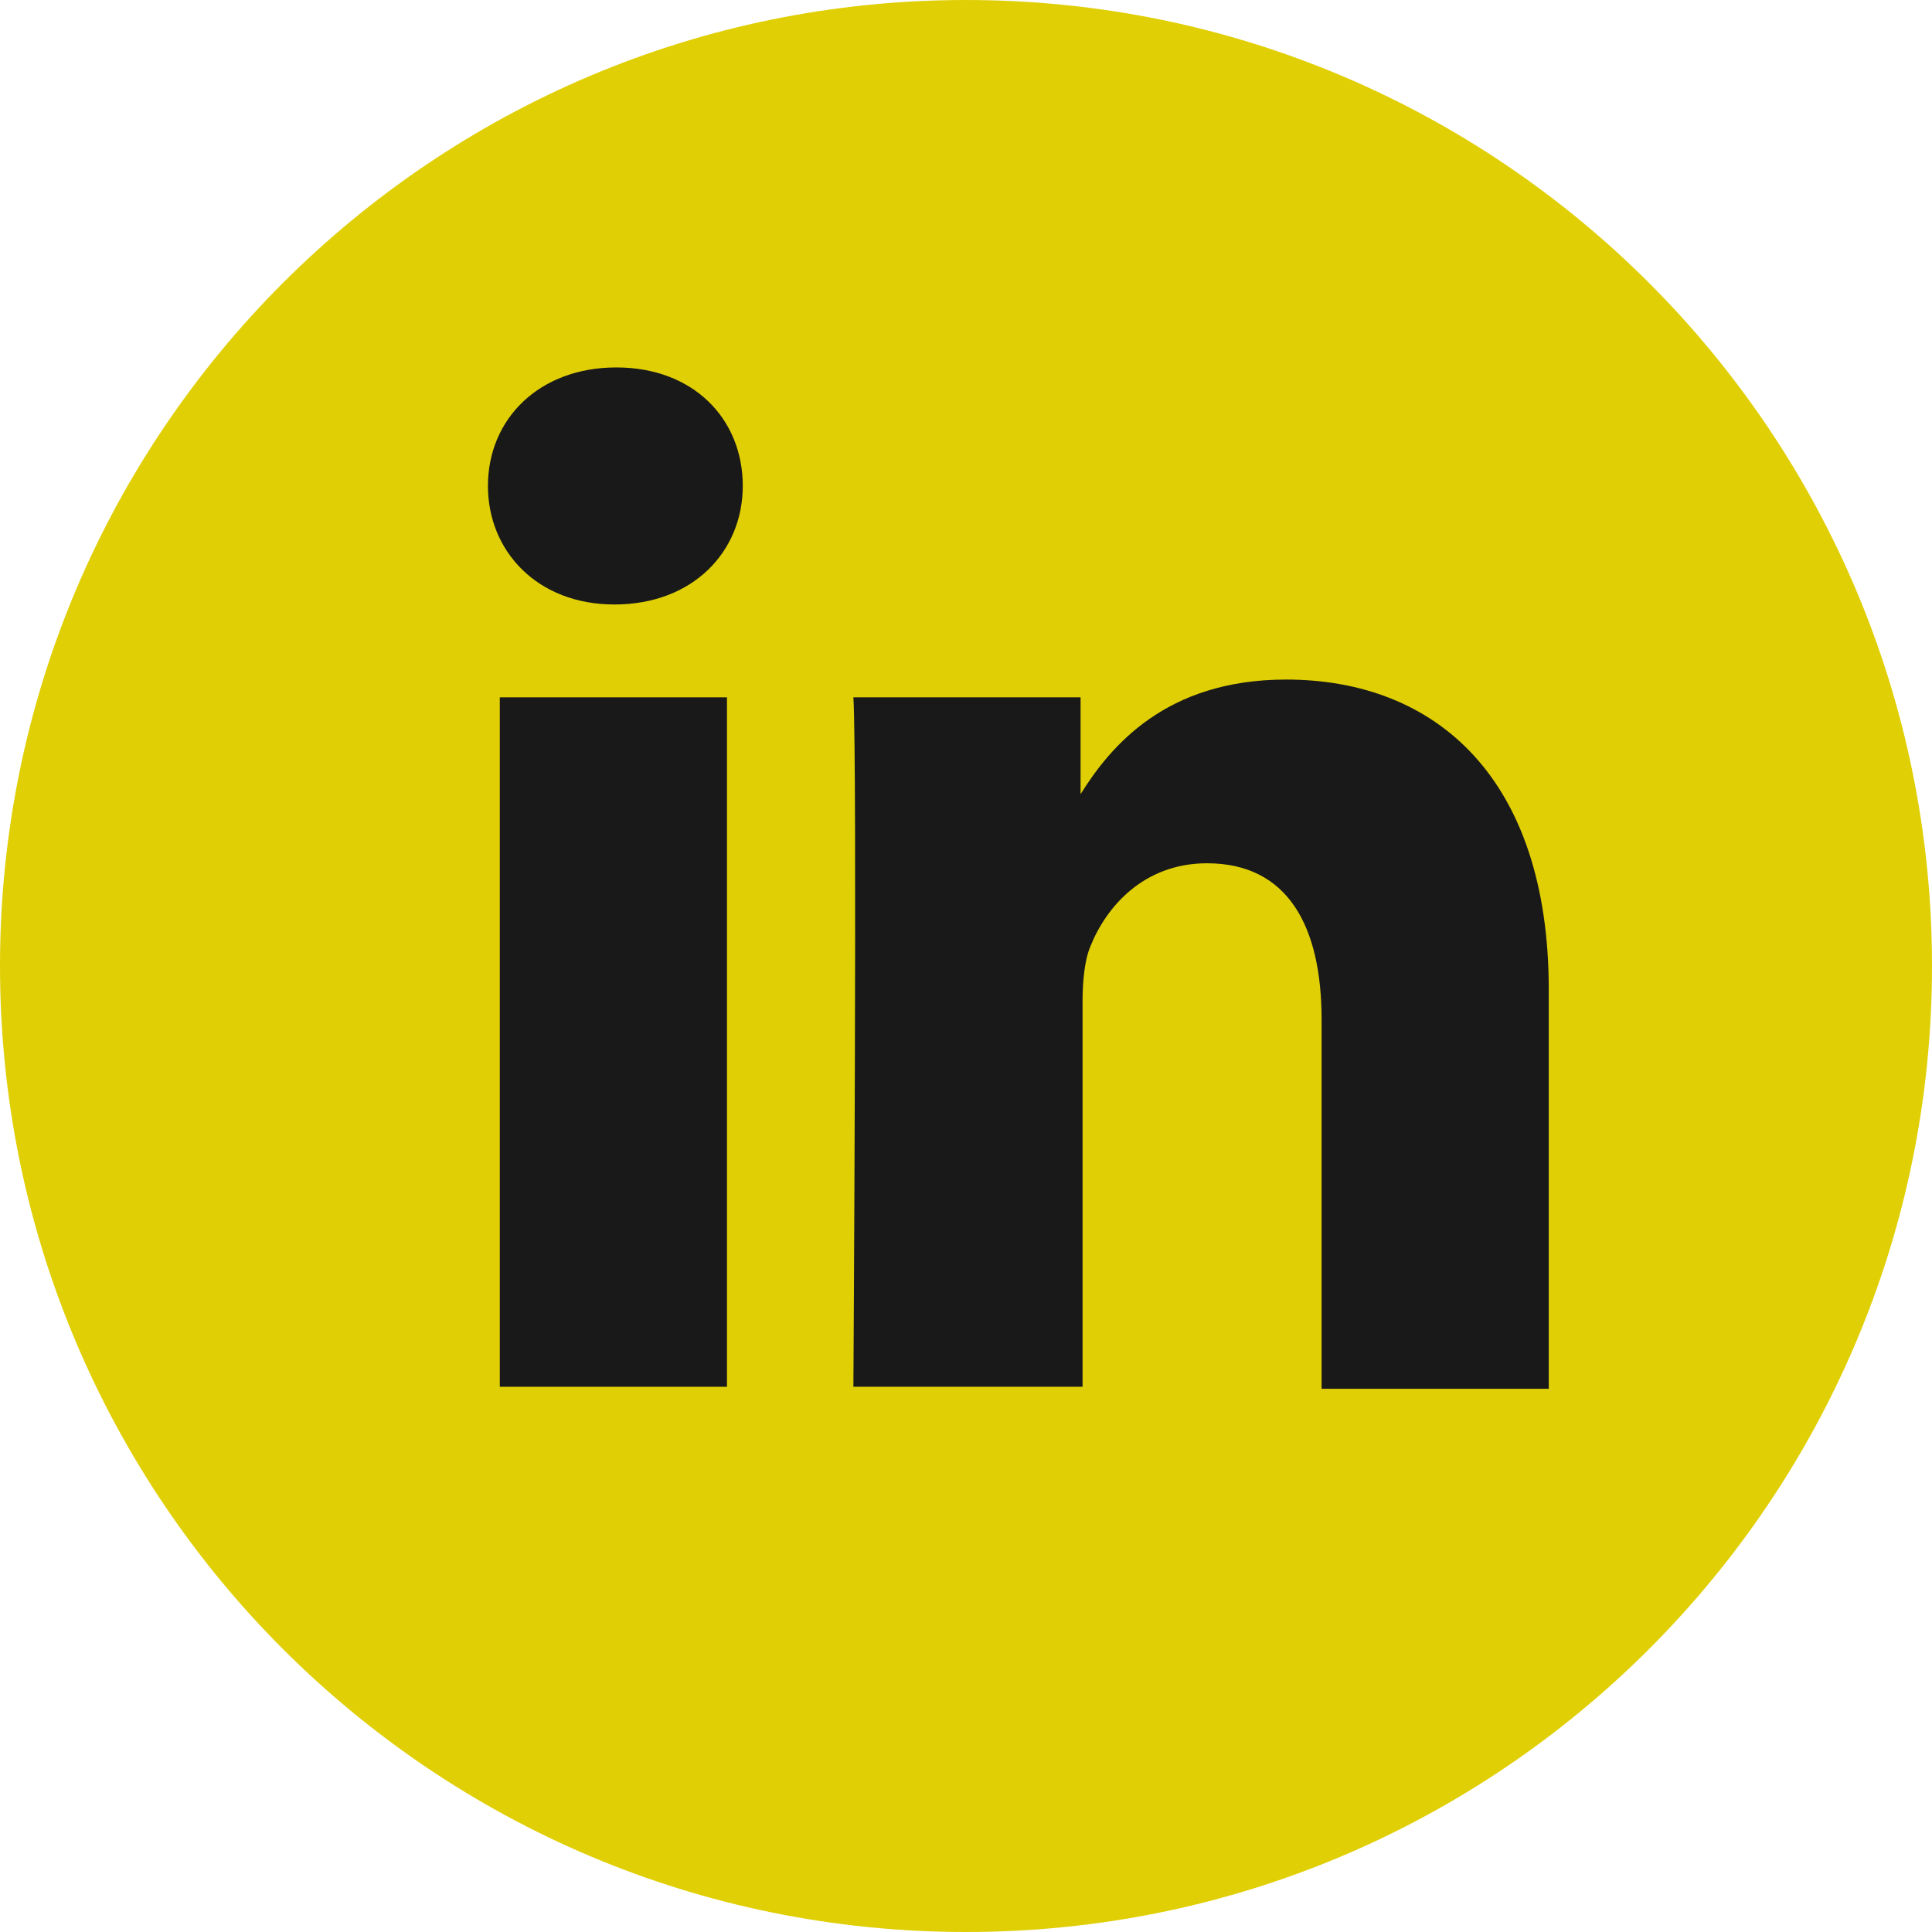
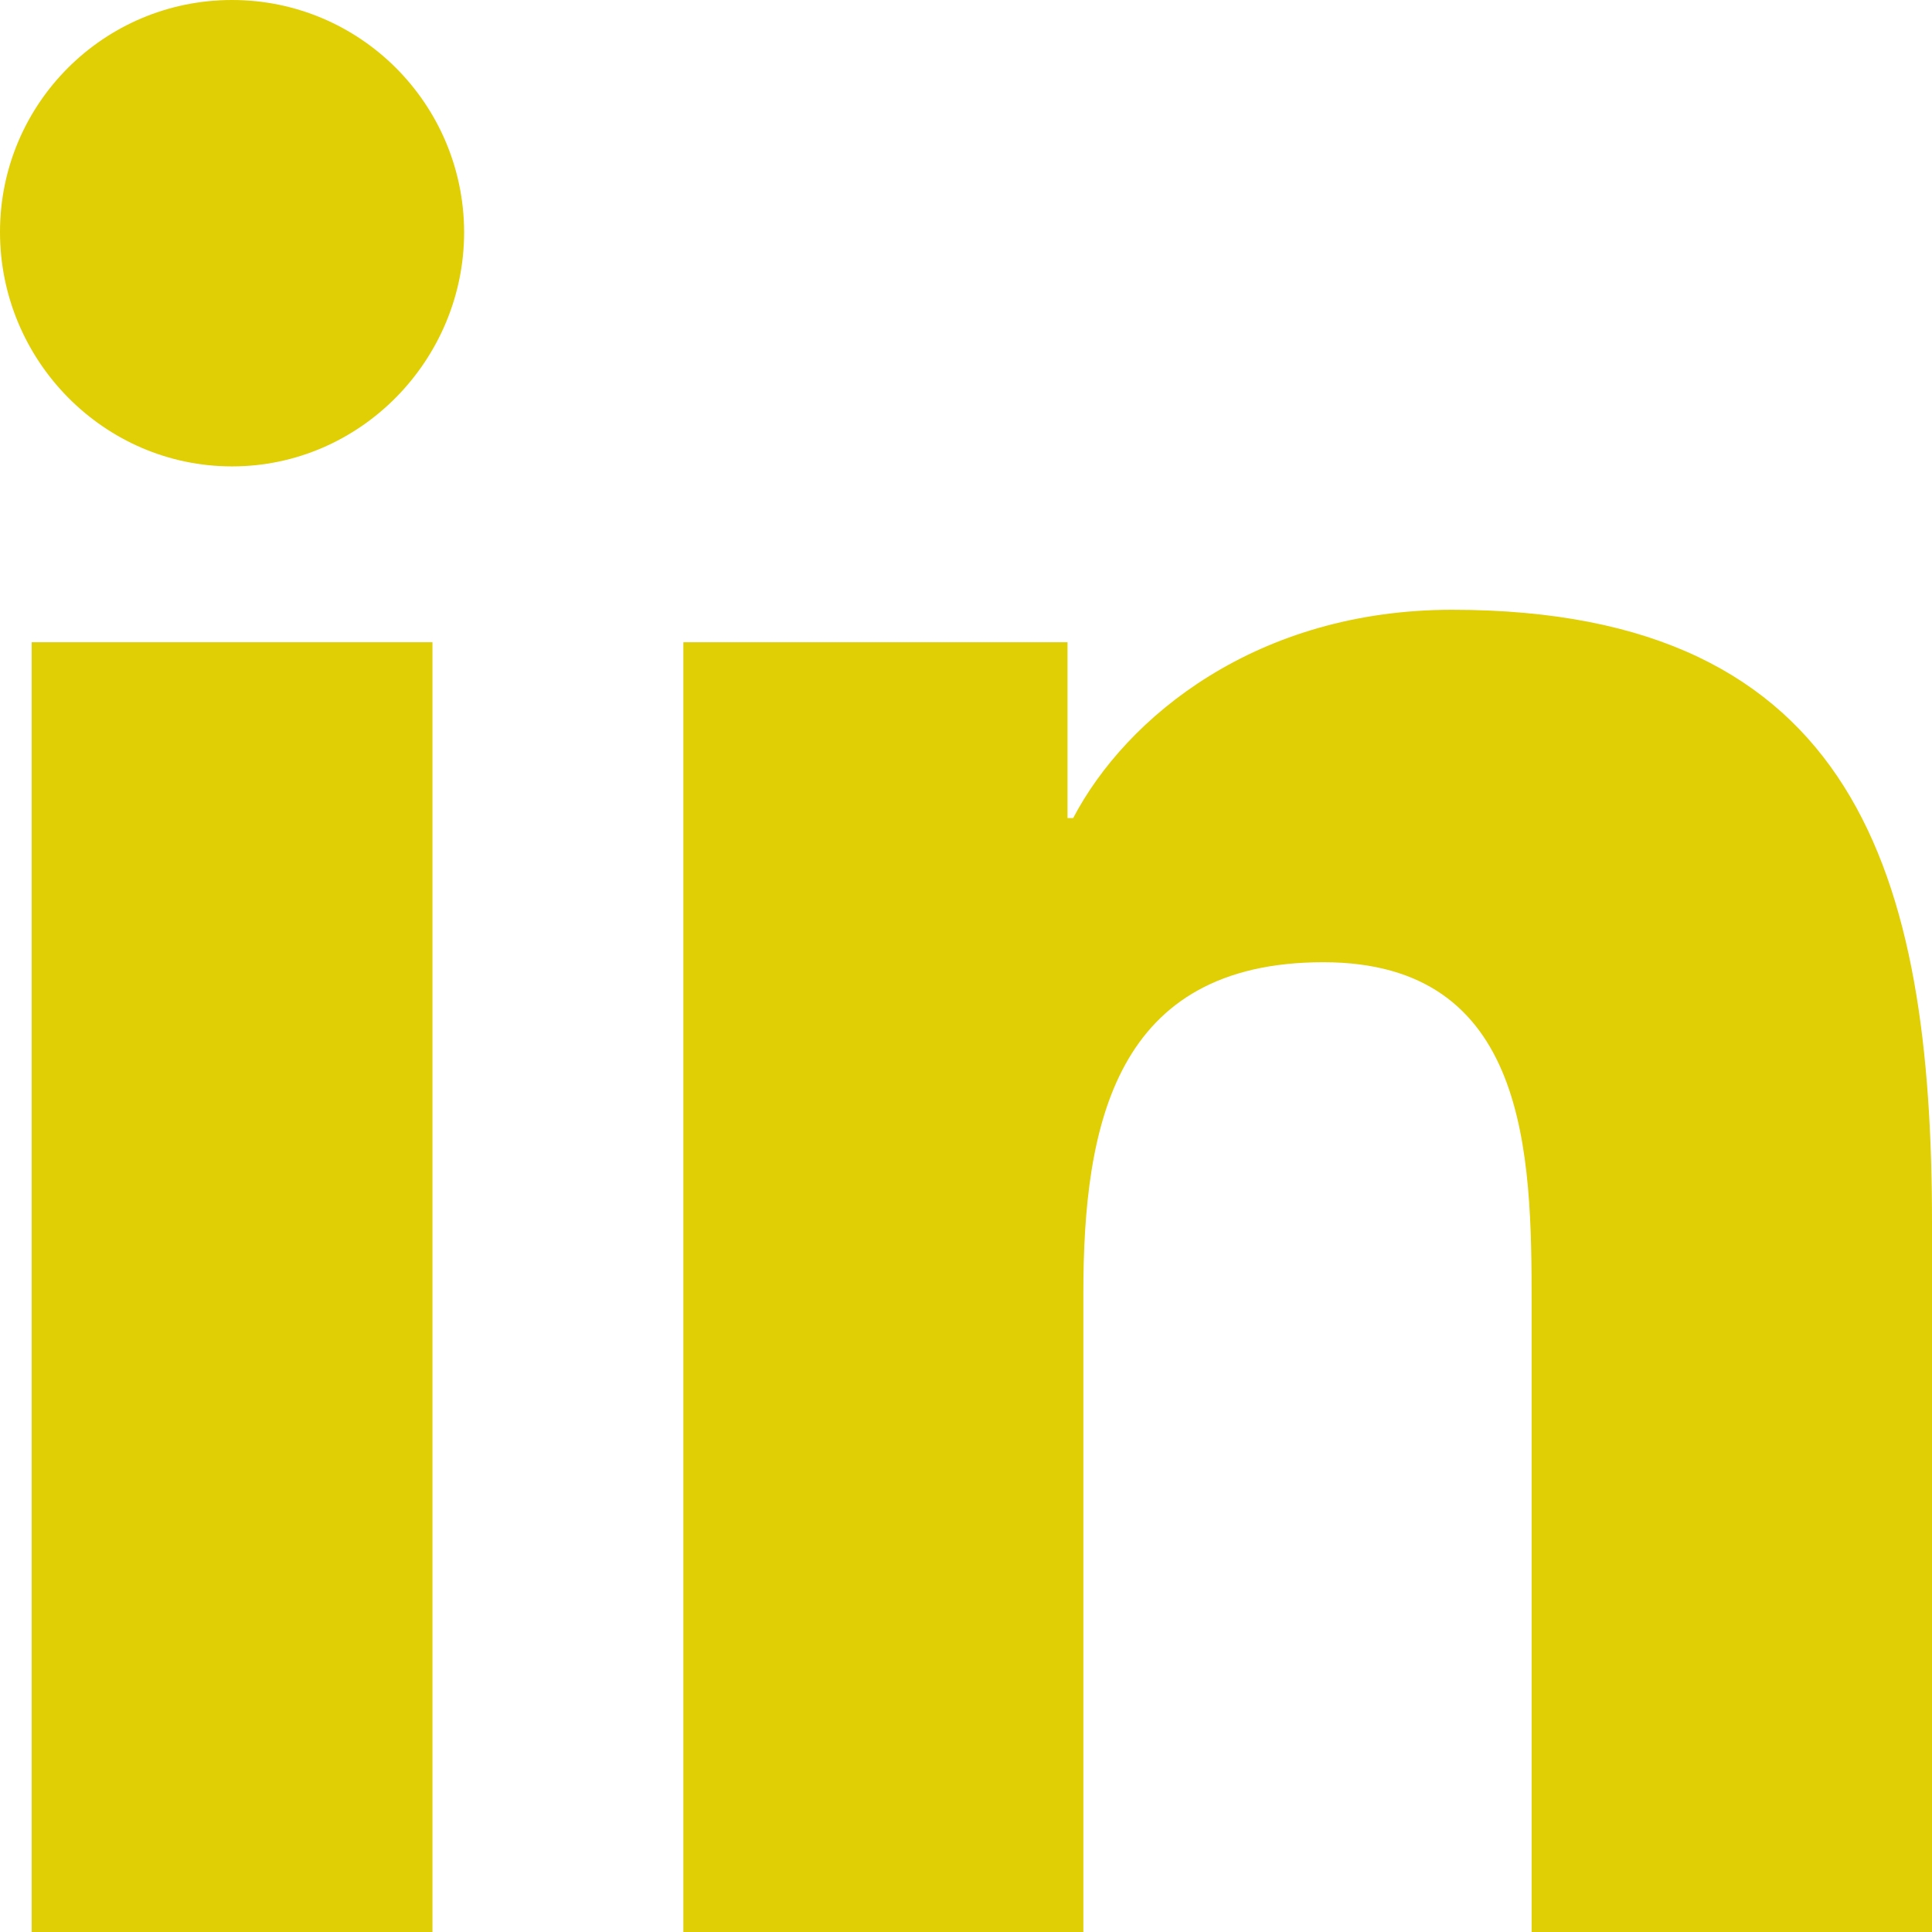
- <svg xmlns="http://www.w3.org/2000/svg" version="1.1" id="Capa_1" x="0px" y="0px" viewBox="0 0 97.8 97.8" style="enable-background:new 0 0 97.8 97.8;" xml:space="preserve">
+ <svg xmlns="http://www.w3.org/2000/svg" version="1.1" id="Bold" x="0px" y="0px" viewBox="0 0 512 512" style="enable-background:new 0 0 512 512;" xml:space="preserve">
  <style type="text/css">
	.st0{fill:#E0CF04;}
- 	.st1{fill:#191919;}
</style>
-   <ellipse class="st0" cx="48.9" cy="48.9" rx="48.9" ry="48.9" />
-   <g>
-     <rect x="25.3" y="35.3" class="st1" width="11.5" height="34.9" />
-     <path class="st1" d="M31.1,30.6L31.1,30.6c-3.9,0-6.4-2.7-6.4-6c0-3.4,2.6-6,6.5-6s6.4,2.6,6.4,6C37.6,27.9,35.1,30.6,31.1,30.6z" />
-     <path class="st1" d="M78.4,70.3H66.9V51.6c0-4.7-1.7-7.9-5.8-7.9c-3.2,0-5.1,2.2-5.9,4.2c-0.3,0.7-0.4,1.8-0.4,2.8v19.5H43.2   c0,0,0.2-31.7,0-34.9h11.5v4.9c1.5-2.4,4.3-5.8,10.4-5.8c7.6,0,13.3,5,13.3,15.7V70.3z" />
-   </g>
+   <path class="st0" d="M511.9,512L511.9,512l0.1,0V324.2c0-91.9-19.8-162.6-127.2-162.6c-51.6,0-86.3,28.3-100.4,55.2h-1.5v-46.6  H181.1V512h106V342.7c0-44.6,8.4-87.7,63.6-87.7c54.4,0,55.2,50.9,55.2,90.5V512L511.9,512z" />
+   <path class="st0" d="M8.4,170.2h106.2V512H8.4L8.4,170.2z" />
+   <path class="st0" d="M61.5,0C27.5,0,0,27.5,0,61.5s27.5,62.1,61.5,62.1S123,95.4,123,61.5C122.9,27.5,95.4,0,61.5,0z" />
</svg>
